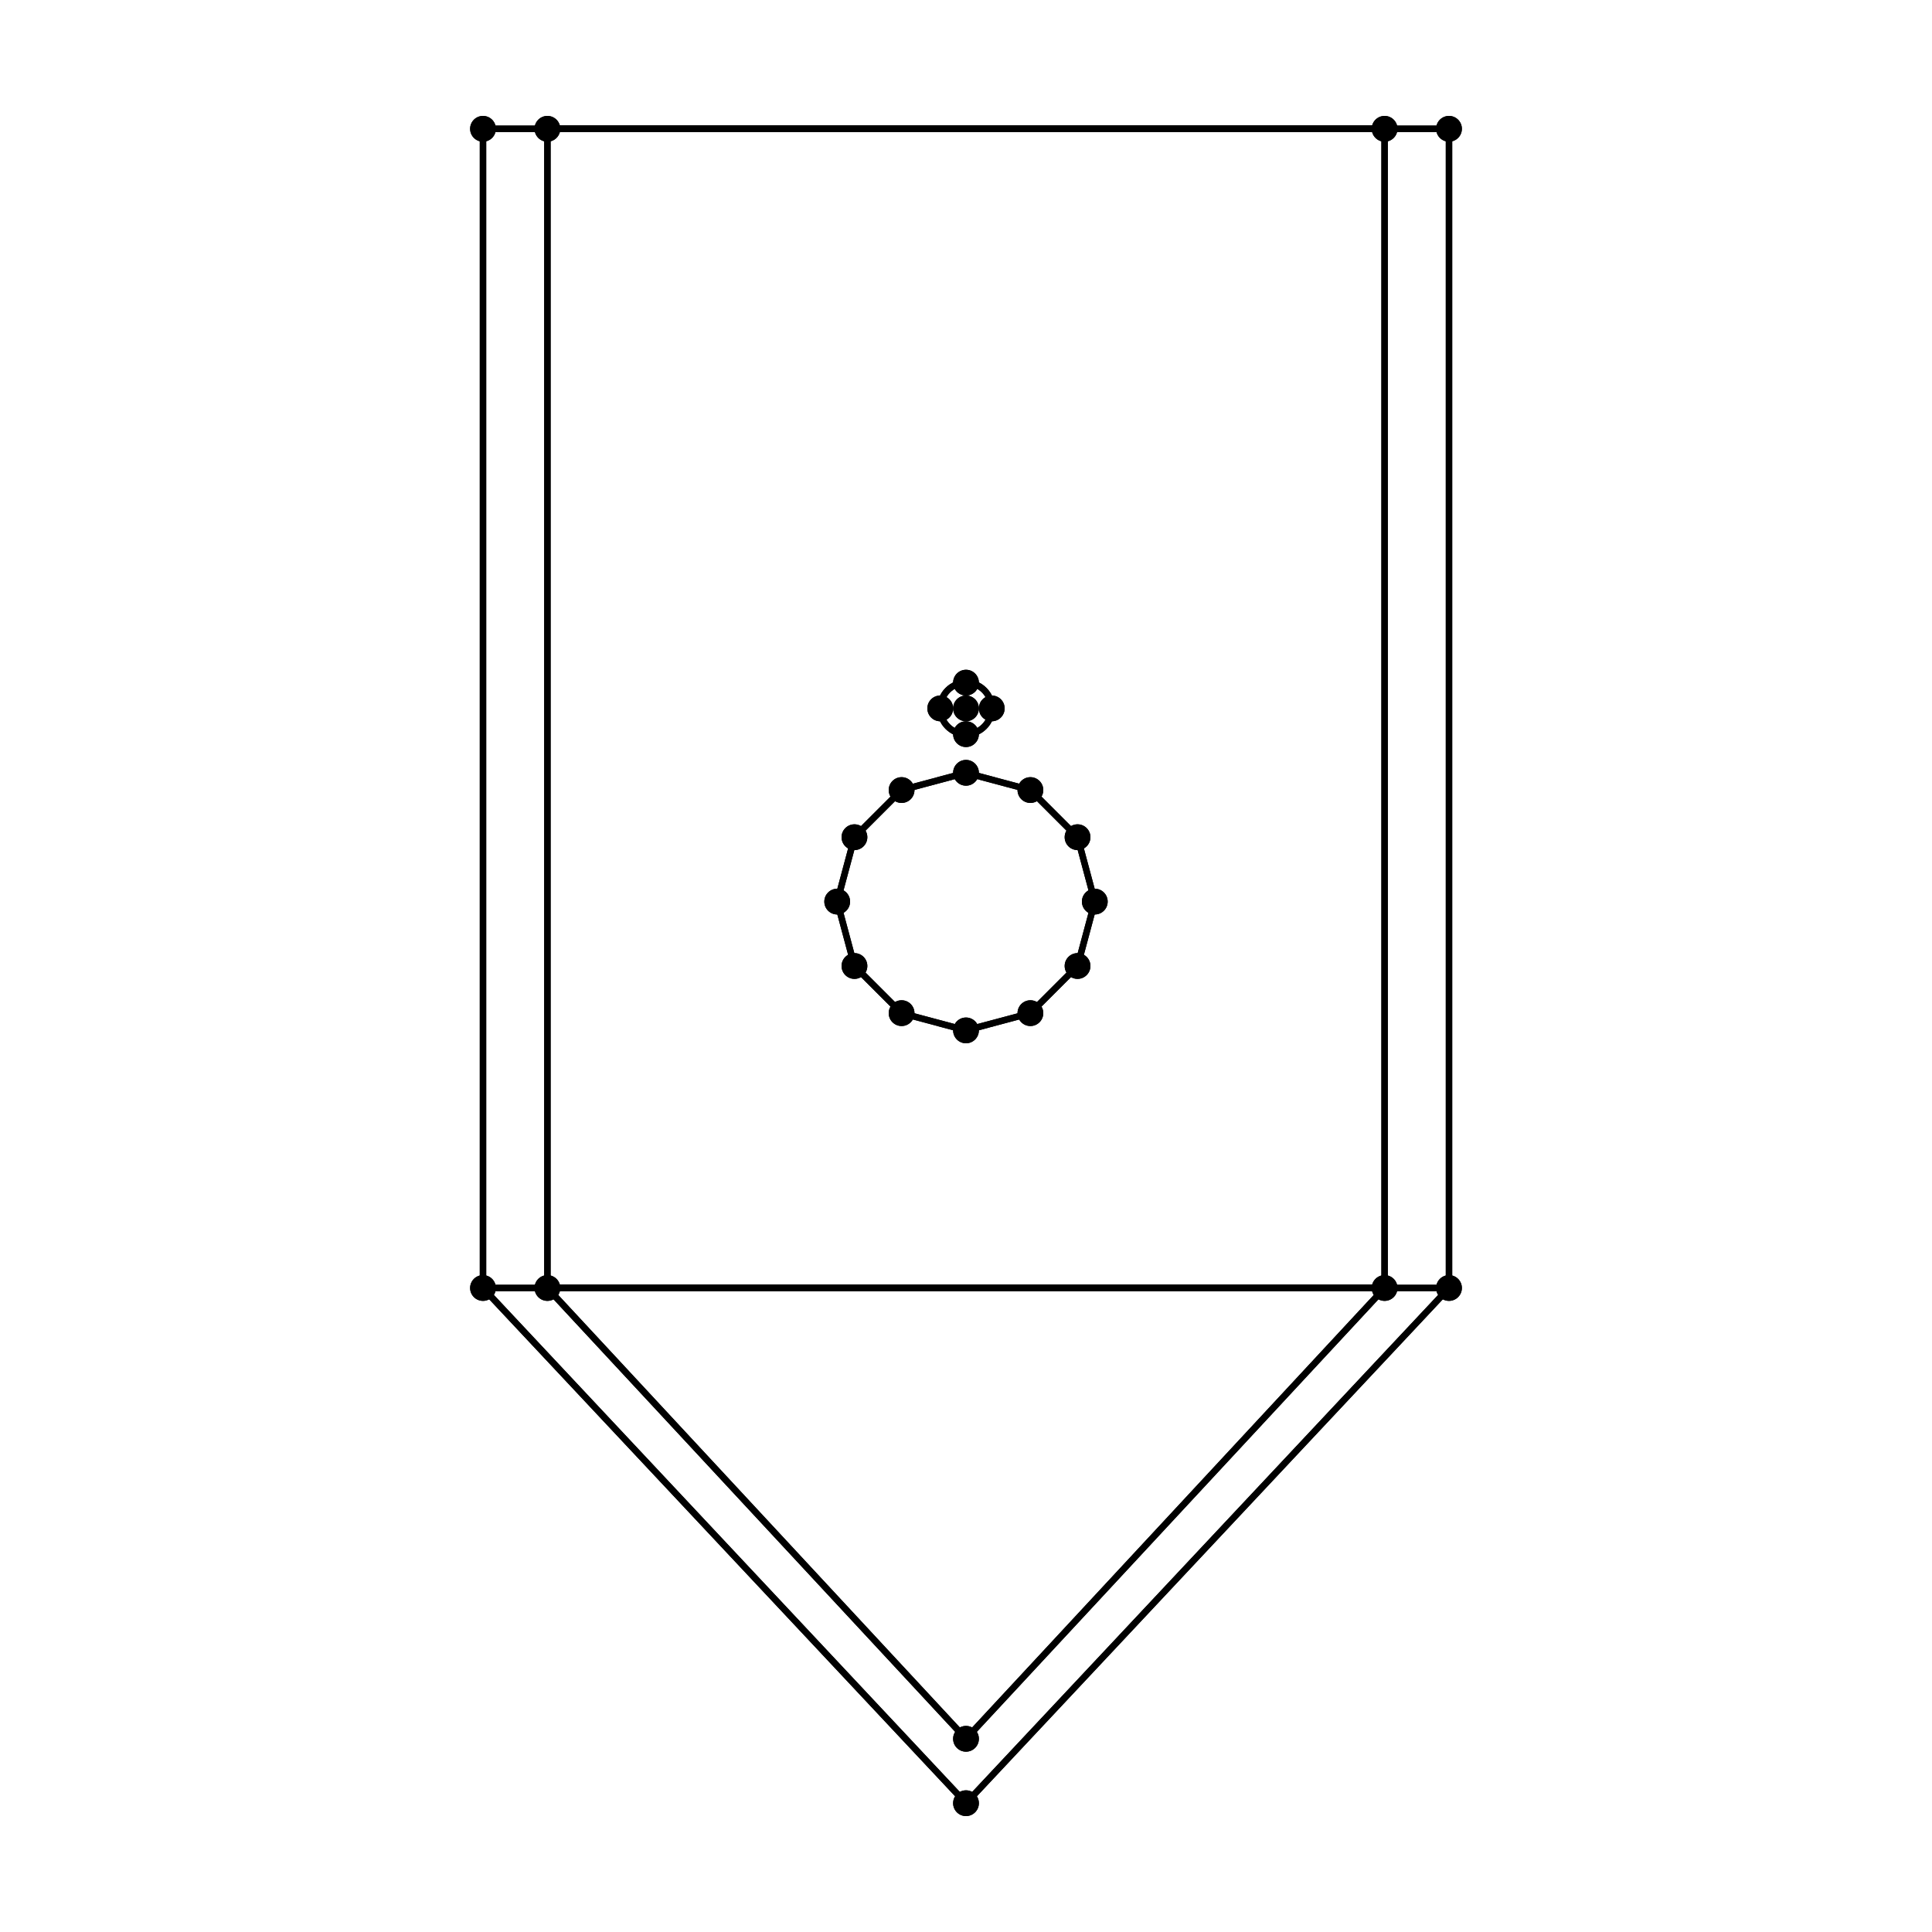
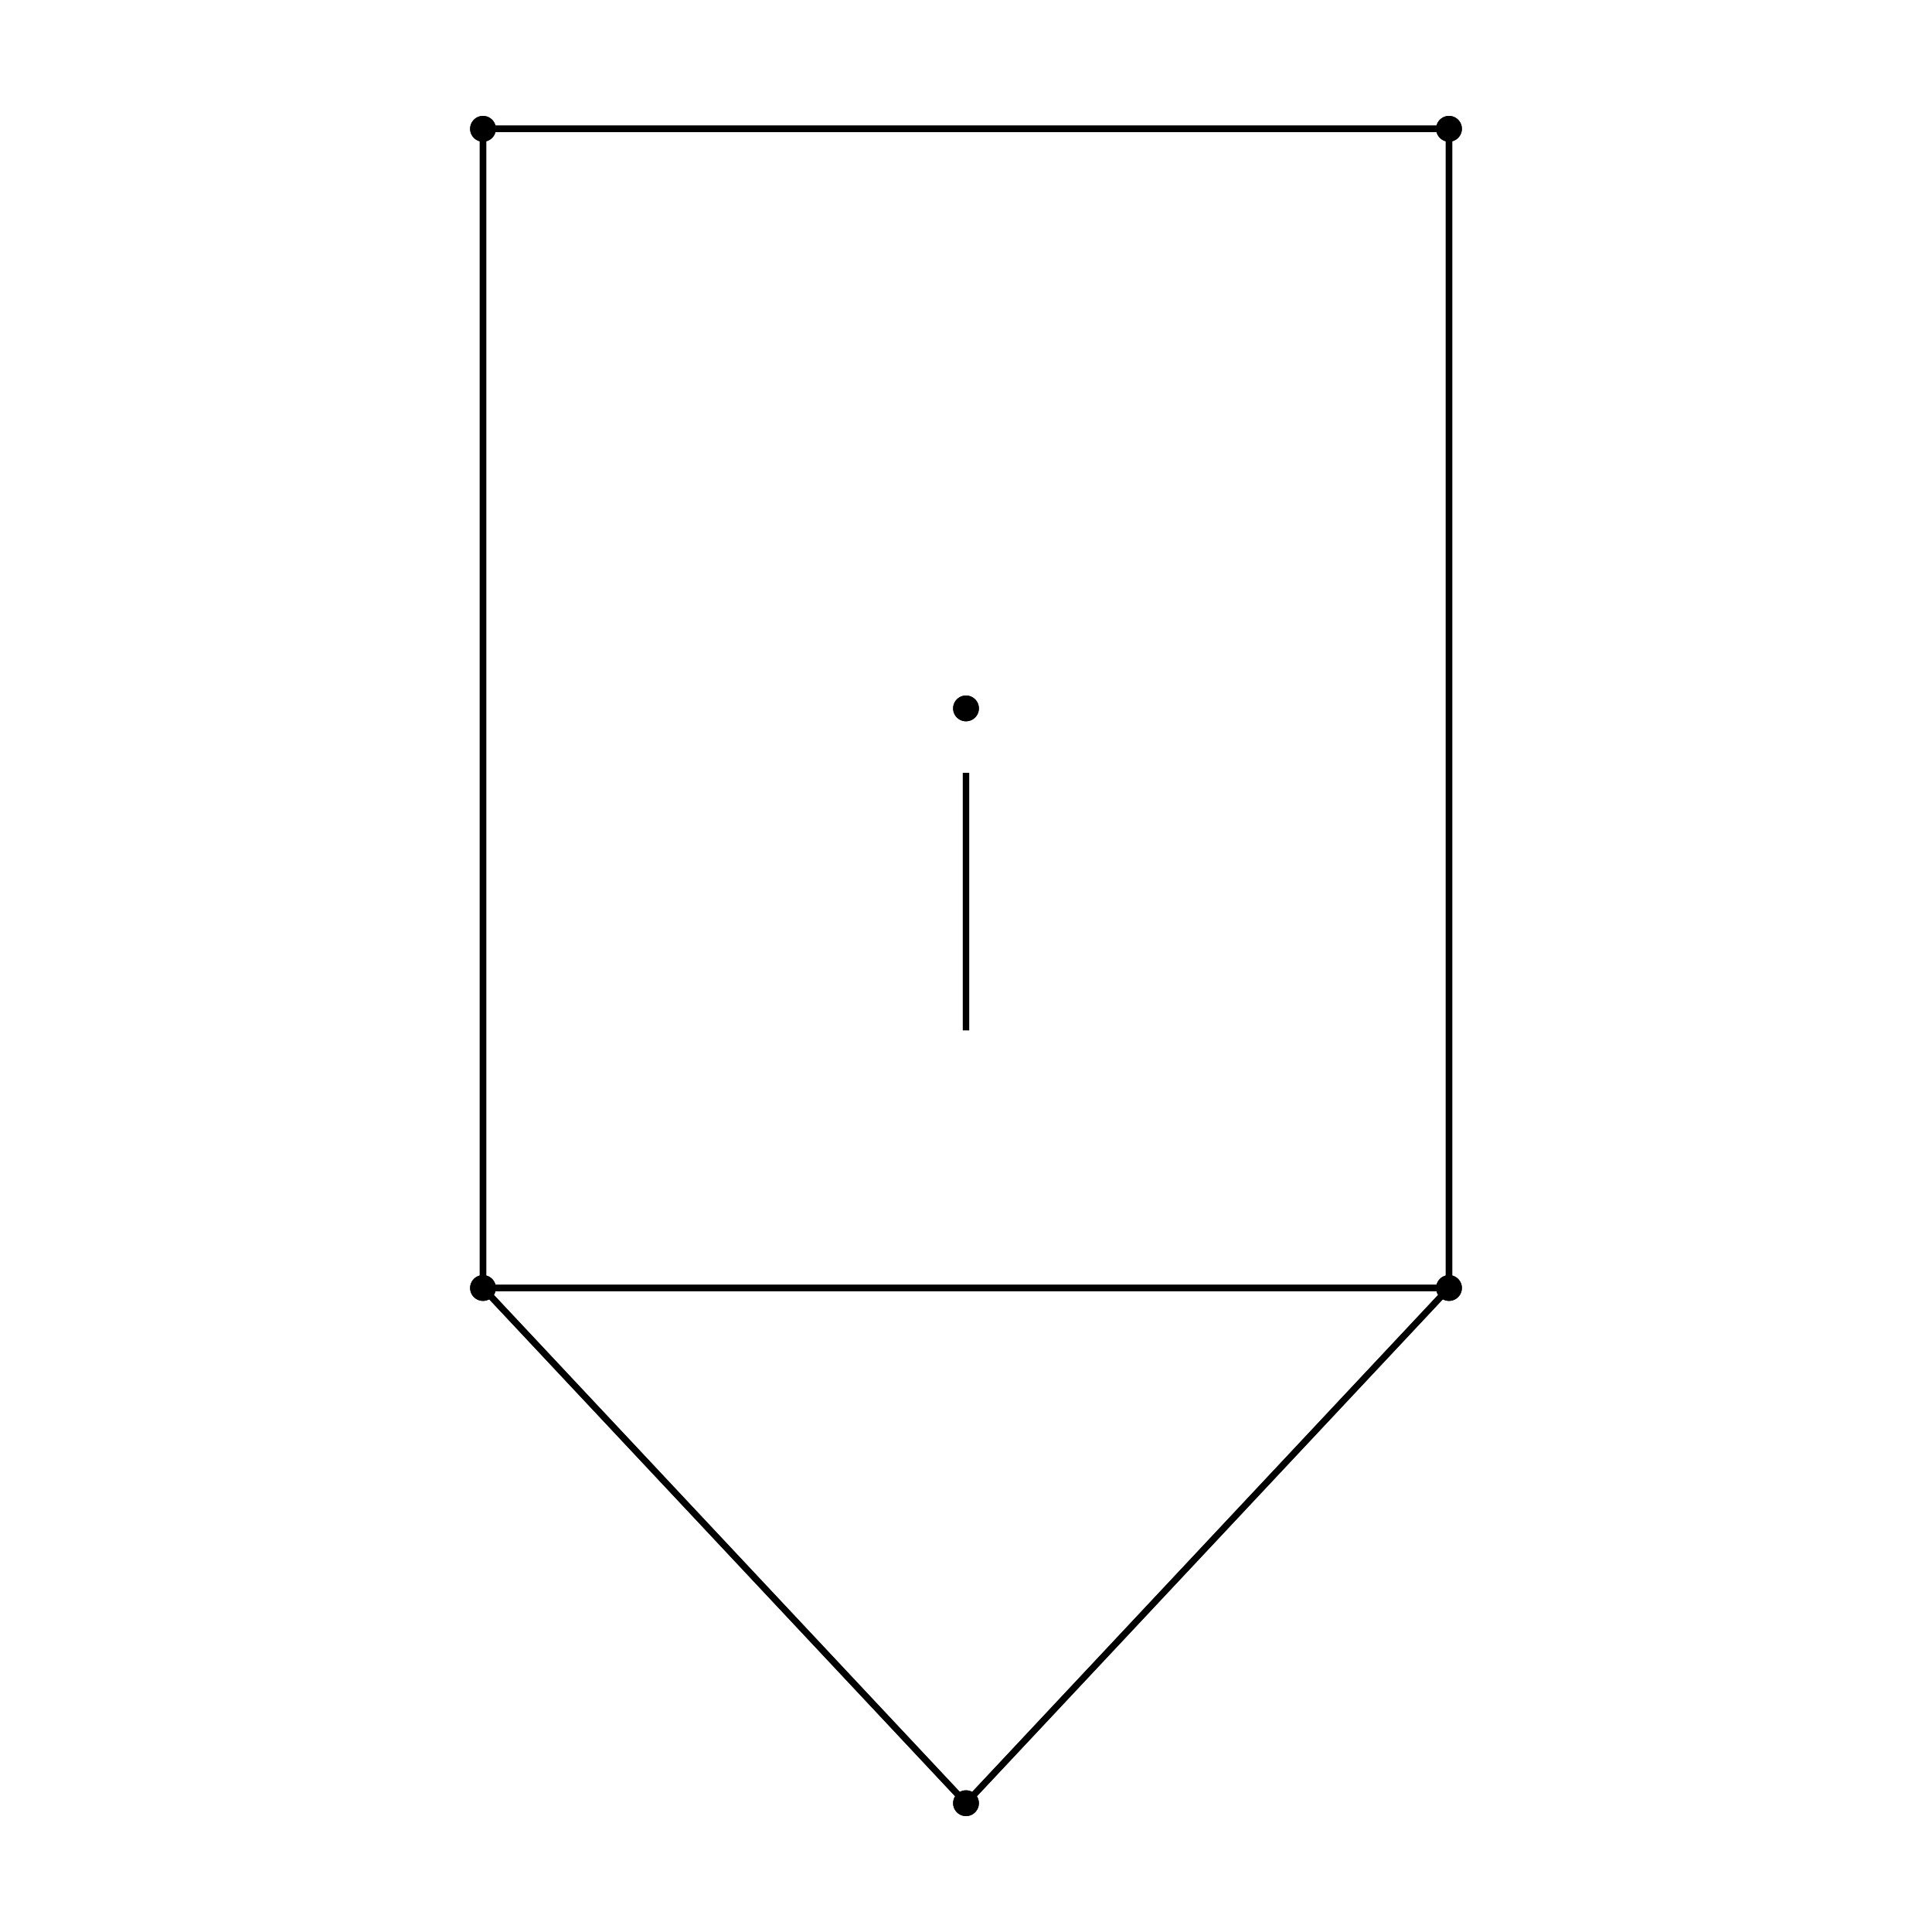
<svg xmlns="http://www.w3.org/2000/svg" viewBox="-20.0 -20.0 190.0 300.0" width="800" height="800">
-   <line id="entrance_inner_edge0" x1="95" y1="120" x2="92.321" y2="130" stroke="black" />
-   <line id="entrance_inner_edge1" x1="92.321" y1="130" x2="85" y2="137.321" stroke="black" />
-   <line id="entrance_inner_edge10" x1="85" y1="102.679" x2="92.321" y2="110" stroke="black" />
-   <line id="entrance_inner_edge11" x1="92.321" y1="110" x2="95" y2="120" stroke="black" />
-   <line id="entrance_inner_edge2" x1="85" y1="137.321" x2="75" y2="140" stroke="black" />
-   <line id="entrance_inner_edge3" x1="75" y1="140" x2="65" y2="137.321" stroke="black" />
-   <line id="entrance_inner_edge4" x1="65" y1="137.321" x2="57.679" y2="130" stroke="black" />
-   <line id="entrance_inner_edge5" x1="57.679" y1="130" x2="55" y2="120" stroke="black" />
-   <line id="entrance_inner_edge6" x1="55" y1="120" x2="57.679" y2="110" stroke="black" />
-   <line id="entrance_inner_edge7" x1="57.679" y1="110" x2="65" y2="102.679" stroke="black" />
-   <line id="entrance_inner_edge8" x1="65" y1="102.679" x2="75" y2="100" stroke="black" />
-   <line id="entrance_inner_edge9" x1="75" y1="100" x2="85" y2="102.679" stroke="black" />
-   <circle id="entrance_inner_p0" cx="95" cy="120" r="2" fill="black" />
-   <circle id="entrance_inner_p1" cx="92.321" cy="130" r="2" fill="black" />
-   <circle id="entrance_inner_p10" cx="85" cy="102.679" r="2" fill="black" />
-   <circle id="entrance_inner_p11" cx="92.321" cy="110" r="2" fill="black" />
-   <circle id="entrance_inner_p2" cx="85" cy="137.321" r="2" fill="black" />
-   <circle id="entrance_inner_p3" cx="75" cy="140" r="2" fill="black" />
-   <circle id="entrance_inner_p4" cx="65" cy="137.321" r="2" fill="black" />
-   <circle id="entrance_inner_p5" cx="57.679" cy="130" r="2" fill="black" />
-   <circle id="entrance_inner_p6" cx="55" cy="120" r="2" fill="black" />
-   <circle id="entrance_inner_p7" cx="57.679" cy="110" r="2" fill="black" />
-   <circle id="entrance_inner_p8" cx="65" cy="102.679" r="2" fill="black" />
-   <circle id="entrance_inner_p9" cx="75" cy="100" r="2" fill="black" />
-   <line id="entrance_outer_edge0" x1="95" y1="120" x2="92.321" y2="130" stroke="black" />
-   <line id="entrance_outer_edge1" x1="92.321" y1="130" x2="85" y2="137.321" stroke="black" />
-   <line id="entrance_outer_edge10" x1="85" y1="102.679" x2="92.321" y2="110" stroke="black" />
-   <line id="entrance_outer_edge11" x1="92.321" y1="110" x2="95" y2="120" stroke="black" />
-   <line id="entrance_outer_edge2" x1="85" y1="137.321" x2="75" y2="140" stroke="black" />
-   <line id="entrance_outer_edge3" x1="75" y1="140" x2="65" y2="137.321" stroke="black" />
-   <line id="entrance_outer_edge4" x1="65" y1="137.321" x2="57.679" y2="130" stroke="black" />
-   <line id="entrance_outer_edge5" x1="57.679" y1="130" x2="55" y2="120" stroke="black" />
-   <line id="entrance_outer_edge6" x1="55" y1="120" x2="57.679" y2="110" stroke="black" />
-   <line id="entrance_outer_edge7" x1="57.679" y1="110" x2="65" y2="102.679" stroke="black" />
-   <line id="entrance_outer_edge8" x1="65" y1="102.679" x2="75" y2="100" stroke="black" />
-   <line id="entrance_outer_edge9" x1="75" y1="100" x2="85" y2="102.679" stroke="black" />
-   <circle id="entrance_outer_p0" cx="95" cy="120" r="2" fill="black" />
-   <circle id="entrance_outer_p1" cx="92.321" cy="130" r="2" fill="black" />
-   <circle id="entrance_outer_p10" cx="85" cy="102.679" r="2" fill="black" />
-   <circle id="entrance_outer_p11" cx="92.321" cy="110" r="2" fill="black" />
-   <circle id="entrance_outer_p2" cx="85" cy="137.321" r="2" fill="black" />
-   <circle id="entrance_outer_p3" cx="75" cy="140" r="2" fill="black" />
-   <circle id="entrance_outer_p4" cx="65" cy="137.321" r="2" fill="black" />
-   <circle id="entrance_outer_p5" cx="57.679" cy="130" r="2" fill="black" />
-   <circle id="entrance_outer_p6" cx="55" cy="120" r="2" fill="black" />
-   <circle id="entrance_outer_p7" cx="57.679" cy="110" r="2" fill="black" />
-   <circle id="entrance_outer_p8" cx="65" cy="102.679" r="2" fill="black" />
-   <circle id="entrance_outer_p9" cx="75" cy="100" r="2" fill="black" />
-   <line id="entrance_tunnel0" x1="95" y1="120" x2="95" y2="120" stroke="black" />
-   <line id="entrance_tunnel3" x1="75" y1="140" x2="75" y2="140" stroke="black" />
-   <line id="entrance_tunnel6" x1="55" y1="120" x2="55" y2="120" stroke="black" />
-   <line id="entrance_tunnel9" x1="75" y1="100" x2="75" y2="100" stroke="black" />
-   <line id="inner_roof_gable_bl" x1="10" y1="180" x2="75" y2="250" stroke="black" />
-   <line id="inner_roof_gable_br" x1="140" y1="180" x2="75" y2="250" stroke="black" />
-   <line id="inner_roof_gable_fl" x1="10" y1="180" x2="75" y2="250" stroke="black" />
-   <line id="inner_roof_gable_fr" x1="140" y1="180" x2="75" y2="250" stroke="black" />
-   <line id="inner_roof_ridge" x1="75" y1="250" x2="75" y2="250" stroke="black" />
-   <circle id="inner_roof_ridge_back" cx="75" cy="250" r="2" fill="black" />
-   <circle id="inner_roof_ridge_front" cx="75" cy="250" r="2" fill="black" />
-   <line id="outer_roof_gable_bl" x1="0" y1="180" x2="75" y2="260" stroke="black" />
-   <line id="outer_roof_gable_br" x1="150" y1="180" x2="75" y2="260" stroke="black" />
-   <line id="outer_roof_gable_fl" x1="0" y1="180" x2="75" y2="260" stroke="black" />
-   <line id="outer_roof_gable_fr" x1="150" y1="180" x2="75" y2="260" stroke="black" />
-   <line id="outer_roof_ridge" x1="75" y1="260" x2="75" y2="260" stroke="black" />
-   <circle id="outer_roof_ridge_back" cx="75" cy="260" r="2" fill="black" />
-   <circle id="outer_roof_ridge_front" cx="75" cy="260" r="2" fill="black" />
-   <circle id="perch_end" cx="75" cy="90" r="2" fill="black" />
-   <circle id="perch_end_cap" cx="75" cy="90" r="4" fill="none" stroke="black" />
-   <circle id="perch_profile_e0" cx="79" cy="90" r="2" fill="black" />
-   <circle id="perch_profile_e1" cx="75" cy="94" r="2" fill="black" />
-   <circle id="perch_profile_e2" cx="71" cy="90" r="2" fill="black" />
-   <circle id="perch_profile_e3" cx="75" cy="86" r="2" fill="black" />
-   <line id="perch_profile_line0" x1="79" y1="90" x2="79" y2="90" stroke="black" />
-   <line id="perch_profile_line1" x1="75" y1="94" x2="75" y2="94" stroke="black" />
-   <line id="perch_profile_line2" x1="71" y1="90" x2="71" y2="90" stroke="black" />
-   <line id="perch_profile_line3" x1="75" y1="86" x2="75" y2="86" stroke="black" />
-   <circle id="perch_profile_s0" cx="79" cy="90" r="2" fill="black" />
-   <circle id="perch_profile_s1" cx="75" cy="94" r="2" fill="black" />
-   <circle id="perch_profile_s2" cx="71" cy="90" r="2" fill="black" />
-   <circle id="perch_profile_s3" cx="75" cy="86" r="2" fill="black" />
-   <circle id="perch_start" cx="75" cy="90" r="2" fill="black" />
-   <circle id="perch_start_cap" cx="75" cy="90" r="4" fill="none" stroke="black" />
-   <line id="walls_inner_base_back" x1="140" y1="0" x2="10" y2="0" stroke="black" />
-   <circle id="walls_inner_base_bl" cx="10" cy="0" r="2" fill="black" />
-   <circle id="walls_inner_base_br" cx="140" cy="0" r="2" fill="black" />
-   <circle id="walls_inner_base_fl" cx="10" cy="0" r="2" fill="black" />
-   <circle id="walls_inner_base_fr" cx="140" cy="0" r="2" fill="black" />
-   <line id="walls_inner_base_front" x1="10" y1="0" x2="140" y2="0" stroke="black" />
-   <line id="walls_inner_base_left" x1="10" y1="0" x2="10" y2="0" stroke="black" />
-   <line id="walls_inner_base_right" x1="140" y1="0" x2="140" y2="0" stroke="black" />
-   <line id="walls_inner_edge_bl" x1="10" y1="0" x2="10" y2="180" stroke="black" />
-   <line id="walls_inner_edge_br" x1="140" y1="0" x2="140" y2="180" stroke="black" />
-   <line id="walls_inner_edge_fl" x1="10" y1="0" x2="10" y2="180" stroke="black" />
-   <line id="walls_inner_edge_fr" x1="140" y1="0" x2="140" y2="180" stroke="black" />
-   <line id="walls_inner_top_back" x1="140" y1="180" x2="10" y2="180" stroke="black" />
-   <circle id="walls_inner_top_bl" cx="10" cy="180" r="2" fill="black" />
-   <circle id="walls_inner_top_br" cx="140" cy="180" r="2" fill="black" />
-   <circle id="walls_inner_top_fl" cx="10" cy="180" r="2" fill="black" />
-   <circle id="walls_inner_top_fr" cx="140" cy="180" r="2" fill="black" />
-   <line id="walls_inner_top_front" x1="10" y1="180" x2="140" y2="180" stroke="black" />
-   <line id="walls_inner_top_left" x1="10" y1="180" x2="10" y2="180" stroke="black" />
-   <line id="walls_inner_top_right" x1="140" y1="180" x2="140" y2="180" stroke="black" />
-   <line id="walls_outer_base_back" x1="150" y1="0" x2="0" y2="0" stroke="black" />
-   <circle id="walls_outer_base_bl" cx="0" cy="0" r="2" fill="black" />
-   <circle id="walls_outer_base_br" cx="150" cy="0" r="2" fill="black" />
-   <circle id="walls_outer_base_fl" cx="0" cy="0" r="2" fill="black" />
-   <circle id="walls_outer_base_fr" cx="150" cy="0" r="2" fill="black" />
-   <line id="walls_outer_base_front" x1="0" y1="0" x2="150" y2="0" stroke="black" />
-   <line id="walls_outer_base_left" x1="0" y1="0" x2="0" y2="0" stroke="black" />
-   <line id="walls_outer_base_right" x1="150" y1="0" x2="150" y2="0" stroke="black" />
-   <line id="walls_outer_edge_bl" x1="0" y1="0" x2="0" y2="180" stroke="black" />
-   <line id="walls_outer_edge_br" x1="150" y1="0" x2="150" y2="180" stroke="black" />
-   <line id="walls_outer_edge_fl" x1="0" y1="0" x2="0" y2="180" stroke="black" />
-   <line id="walls_outer_edge_fr" x1="150" y1="0" x2="150" y2="180" stroke="black" />
-   <line id="walls_outer_top_back" x1="150" y1="180" x2="0" y2="180" stroke="black" />
-   <circle id="walls_outer_top_bl" cx="0" cy="180" r="2" fill="black" />
-   <circle id="walls_outer_top_br" cx="150" cy="180" r="2" fill="black" />
-   <circle id="walls_outer_top_fl" cx="0" cy="180" r="2" fill="black" />
-   <circle id="walls_outer_top_fr" cx="150" cy="180" r="2" fill="black" />
-   <line id="walls_outer_top_front" x1="0" y1="180" x2="150" y2="180" stroke="black" />
-   <line id="walls_outer_top_left" x1="0" y1="180" x2="0" y2="180" stroke="black" />
-   <line id="walls_outer_top_right" x1="150" y1="180" x2="150" y2="180" stroke="black" />
+   <line id="base_back" x1="150" y1="0" x2="0" y2="0" stroke="black" />
+   <circle id="base_bl" cx="0" cy="0" r="2" fill="black" />
+   <circle id="base_br" cx="150" cy="0" r="2" fill="black" />
+   <circle id="base_fl" cx="0" cy="0" r="2" fill="black" />
+   <circle id="base_fr" cx="150" cy="0" r="2" fill="black" />
+   <line id="base_front" x1="0" y1="0" x2="150" y2="0" stroke="black" />
+   <line id="base_left" x1="0" y1="0" x2="0" y2="0" stroke="black" />
+   <line id="base_right" x1="150" y1="0" x2="150" y2="0" stroke="black" />
+   <line id="corner_bl" x1="0" y1="0" x2="0" y2="180" stroke="black" />
+   <line id="corner_br" x1="150" y1="0" x2="150" y2="180" stroke="black" />
+   <line id="corner_fl" x1="0" y1="0" x2="0" y2="180" stroke="black" />
+   <line id="corner_fr" x1="150" y1="0" x2="150" y2="180" stroke="black" />
+   <line id="entrance" x1="75" y1="100" x2="75" y2="140" stroke="black" />
+   <line id="gable_bl" x1="0" y1="180" x2="75" y2="260" stroke="black" />
+   <line id="gable_br" x1="150" y1="180" x2="75" y2="260" stroke="black" />
+   <line id="gable_fl" x1="0" y1="180" x2="75" y2="260" stroke="black" />
+   <line id="gable_fr" x1="150" y1="180" x2="75" y2="260" stroke="black" />
+   <line id="perch" x1="75" y1="90" x2="75" y2="90" stroke="black" />
+   <circle id="perch_inner" cx="75" cy="90" r="2" fill="black" />
+   <circle id="perch_outer" cx="75" cy="90" r="2" fill="black" />
+   <line id="ridge" x1="75" y1="260" x2="75" y2="260" stroke="black" />
+   <circle id="ridge_back" cx="75" cy="260" r="2" fill="black" />
+   <circle id="ridge_front" cx="75" cy="260" r="2" fill="black" />
+   <line id="wall_back" x1="150" y1="180" x2="0" y2="180" stroke="black" />
+   <circle id="wall_bl" cx="0" cy="180" r="2" fill="black" />
+   <circle id="wall_br" cx="150" cy="180" r="2" fill="black" />
+   <circle id="wall_fl" cx="0" cy="180" r="2" fill="black" />
+   <circle id="wall_fr" cx="150" cy="180" r="2" fill="black" />
+   <line id="wall_front" x1="0" y1="180" x2="150" y2="180" stroke="black" />
+   <line id="wall_left" x1="0" y1="180" x2="0" y2="180" stroke="black" />
+   <line id="wall_right" x1="150" y1="180" x2="150" y2="180" stroke="black" />
</svg>
